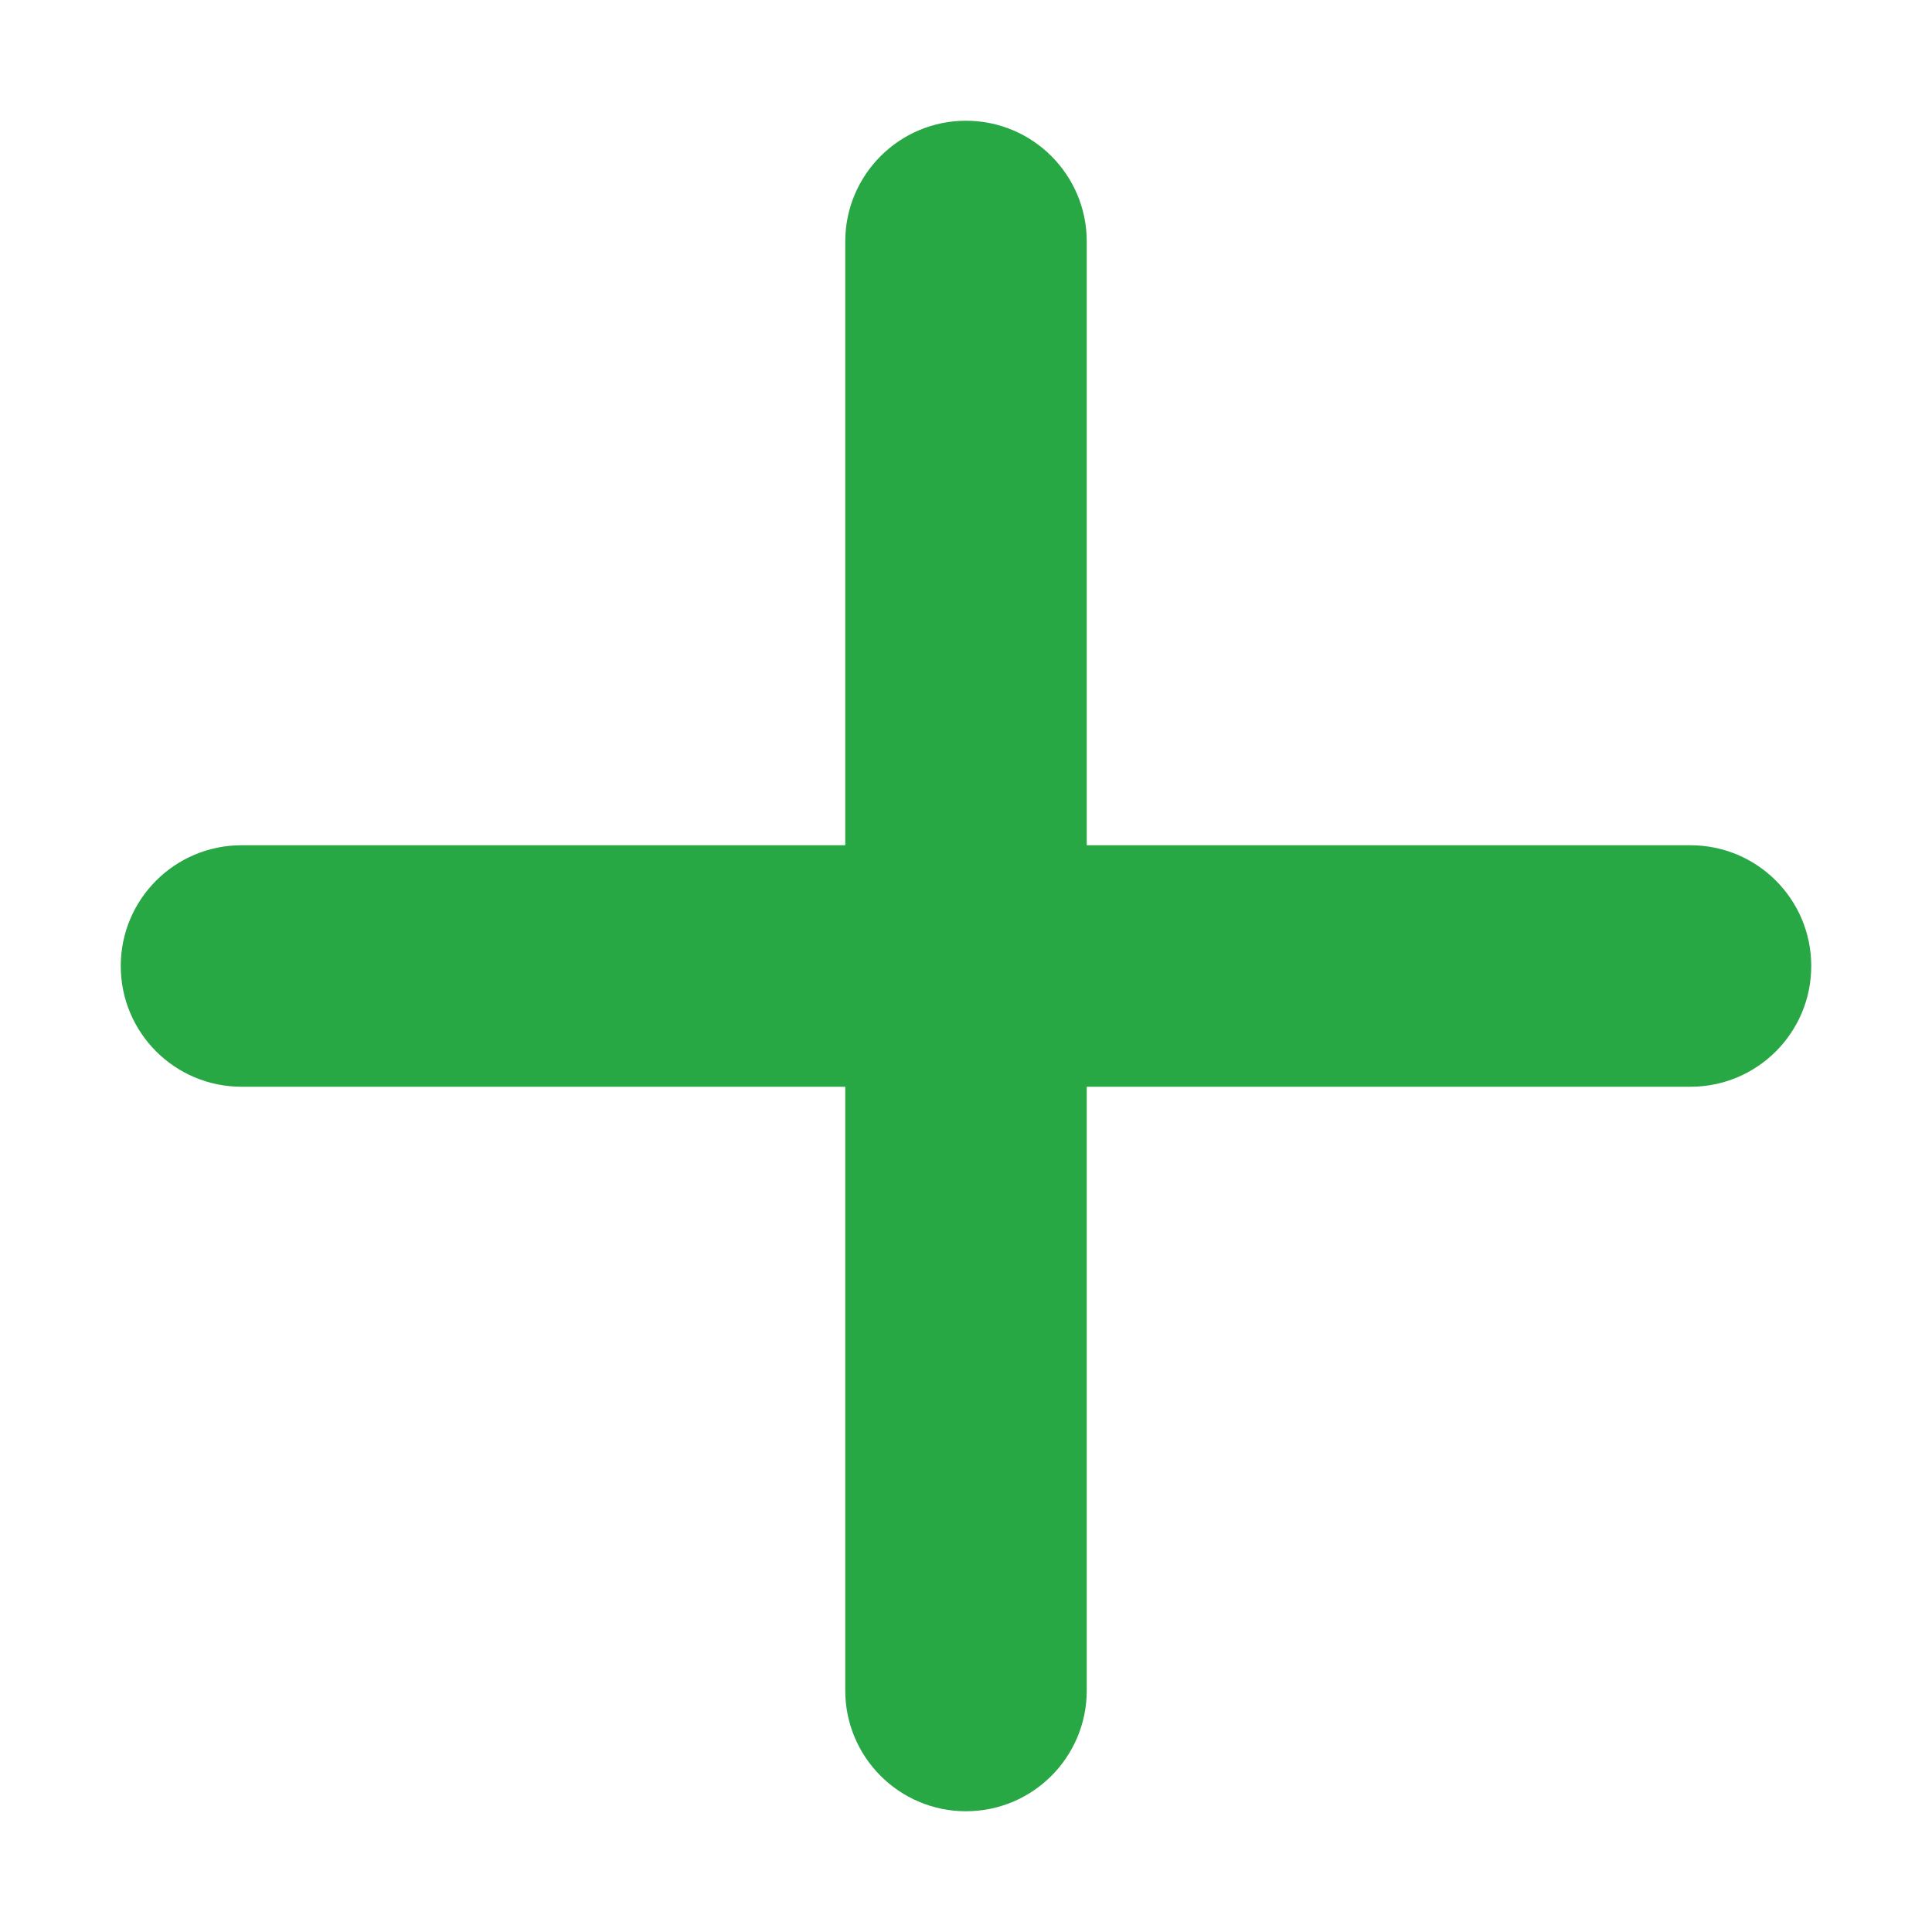
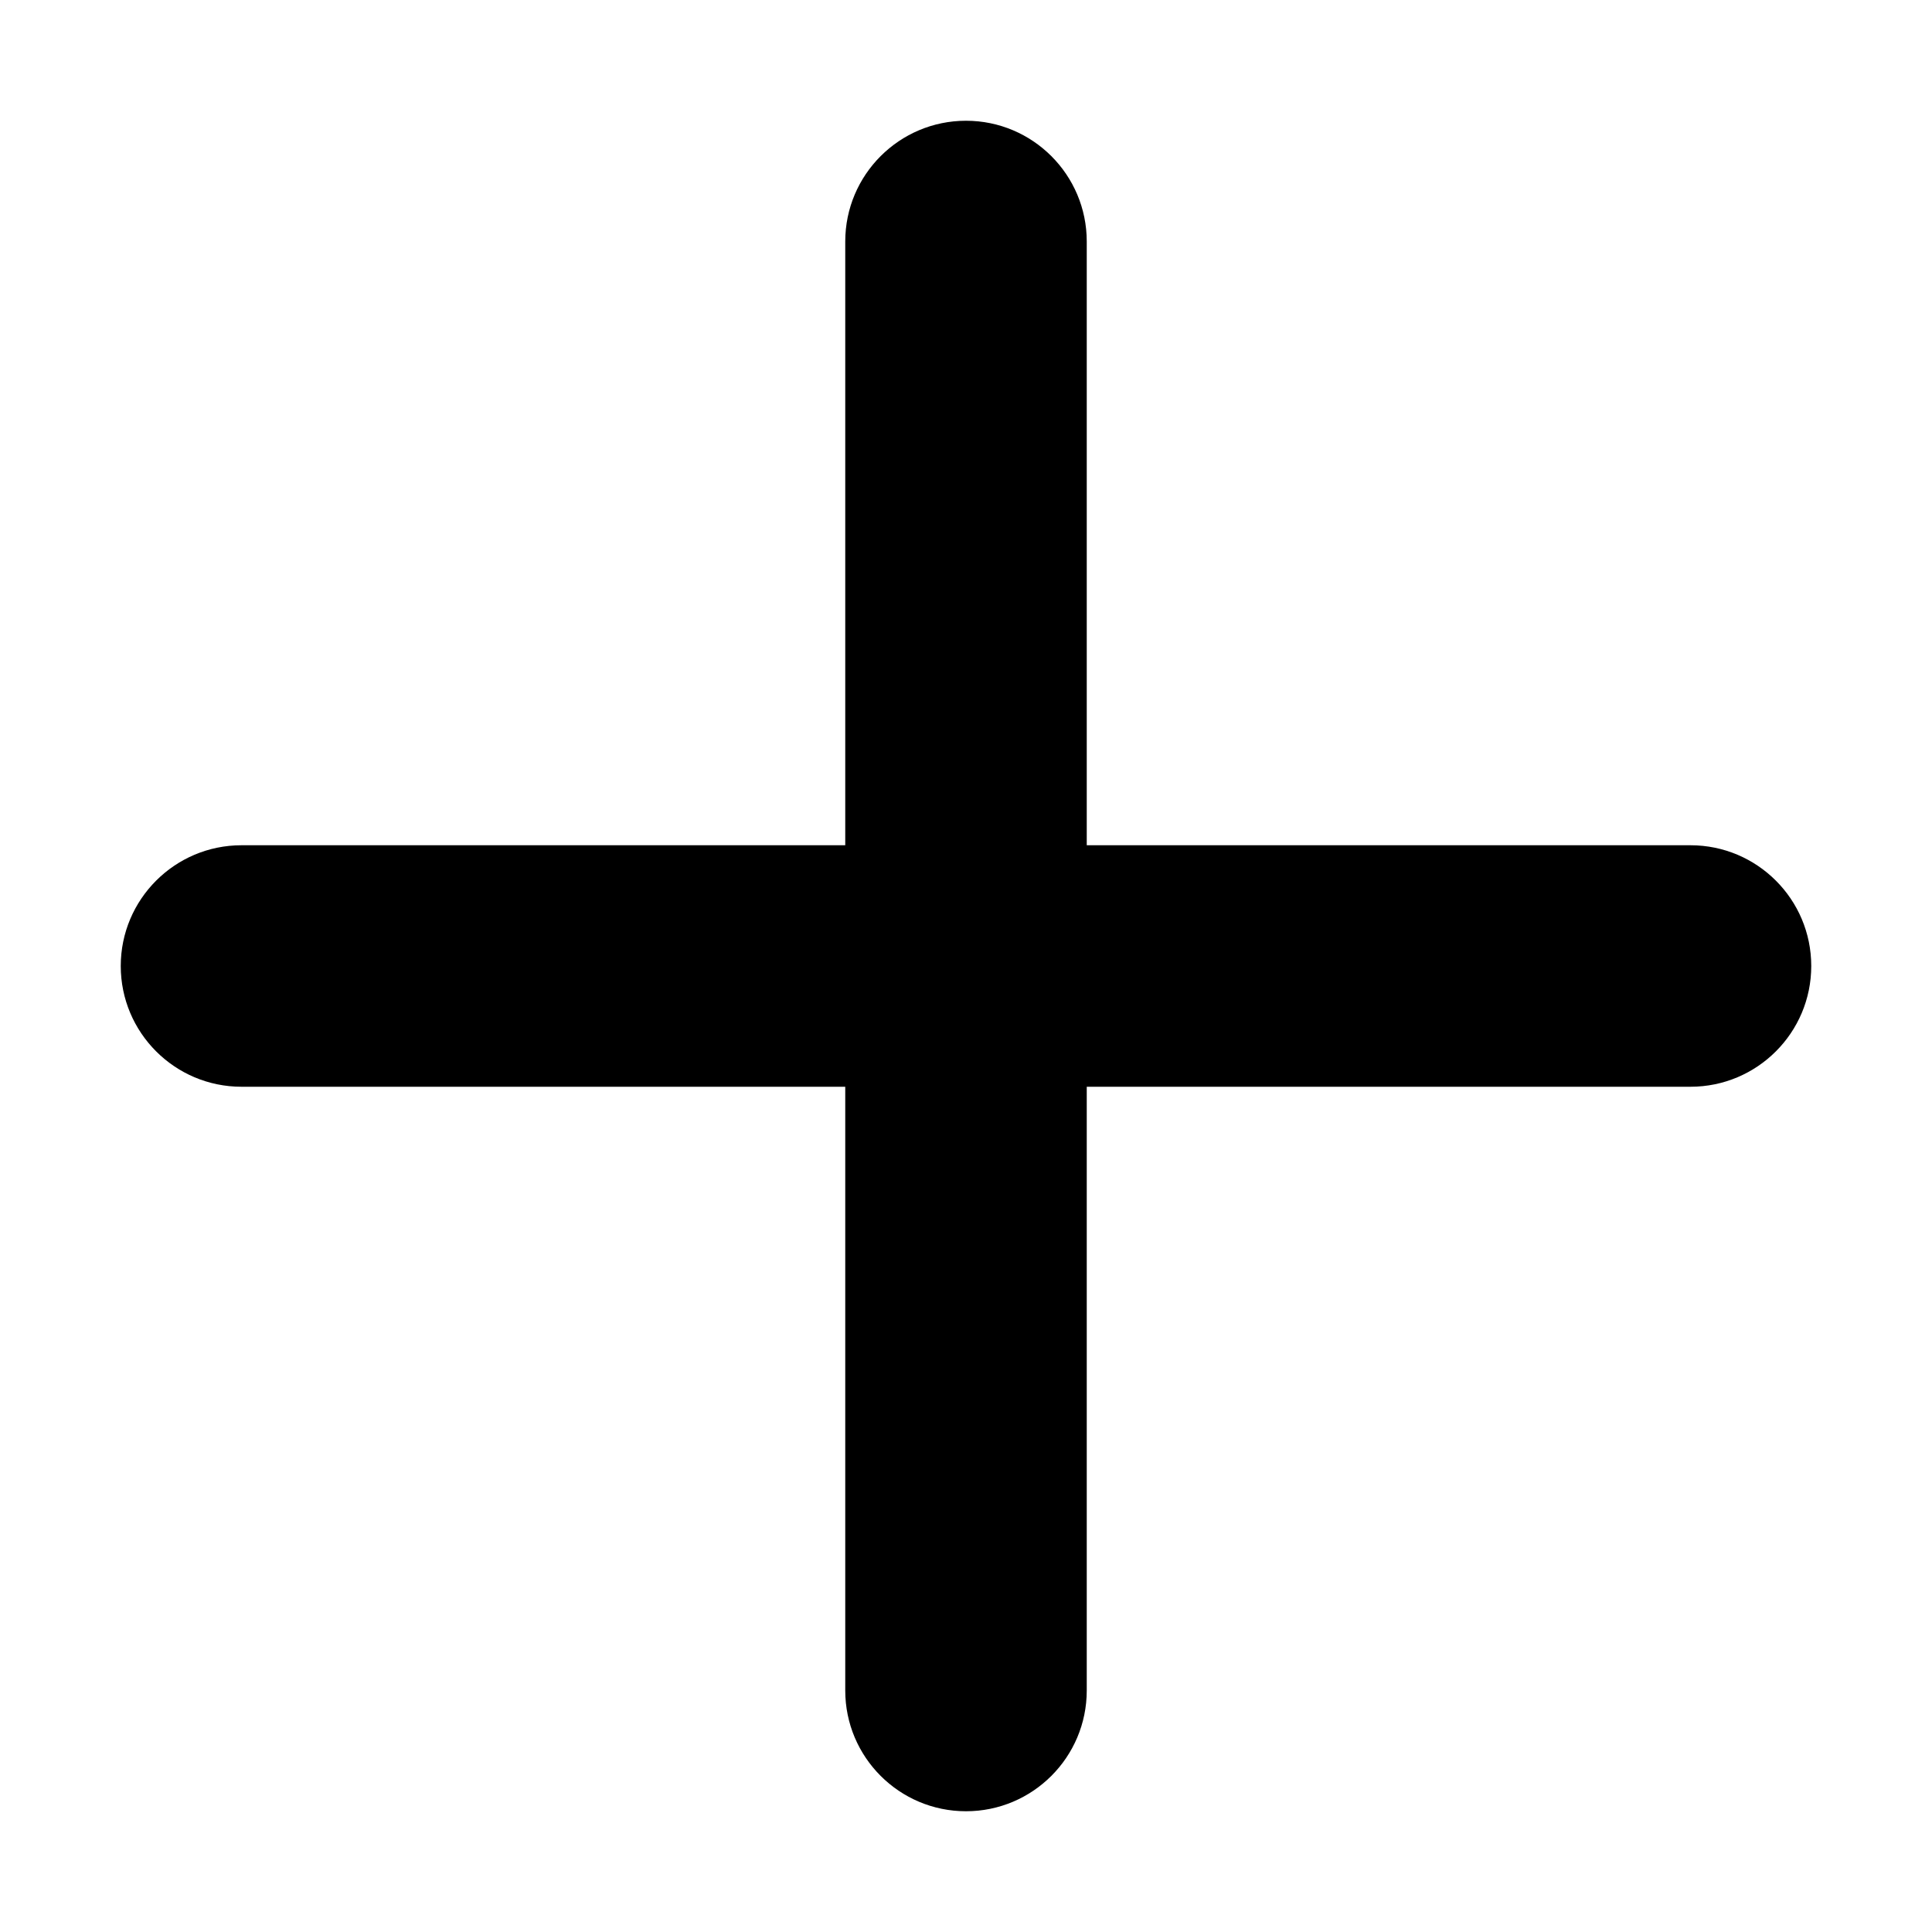
- <svg xmlns="http://www.w3.org/2000/svg" viewBox="0 0 32 32" xml:space="preserve" enable-background="new 0 0 32 32">
-   <path d="M28 14H18V4a2 2 0 0 0-4 0v10H4a2 2 0 0 0 0 4h10v10a2 2 0 0 0 4 0V18h10a2 2 0 0 0 0-4z" fill="#28a745" class="fill-000000" />
+ <svg xmlns="http://www.w3.org/2000/svg" height="32px" id="Layer_1" style="enable-background:new 0 0 32 32;" version="1.1" viewBox="0 0 32 32" width="32px" xml:space="preserve">
+   <path d="M28,14H18V4c0-1.104-0.896-2-2-2s-2,0.896-2,2v10H4c-1.104,0-2,0.896-2,2s0.896,2,2,2h10v10c0,1.104,0.896,2,2,2  s2-0.896,2-2V18h10c1.104,0,2-0.896,2-2S29.104,14,28,14z" />
</svg>
